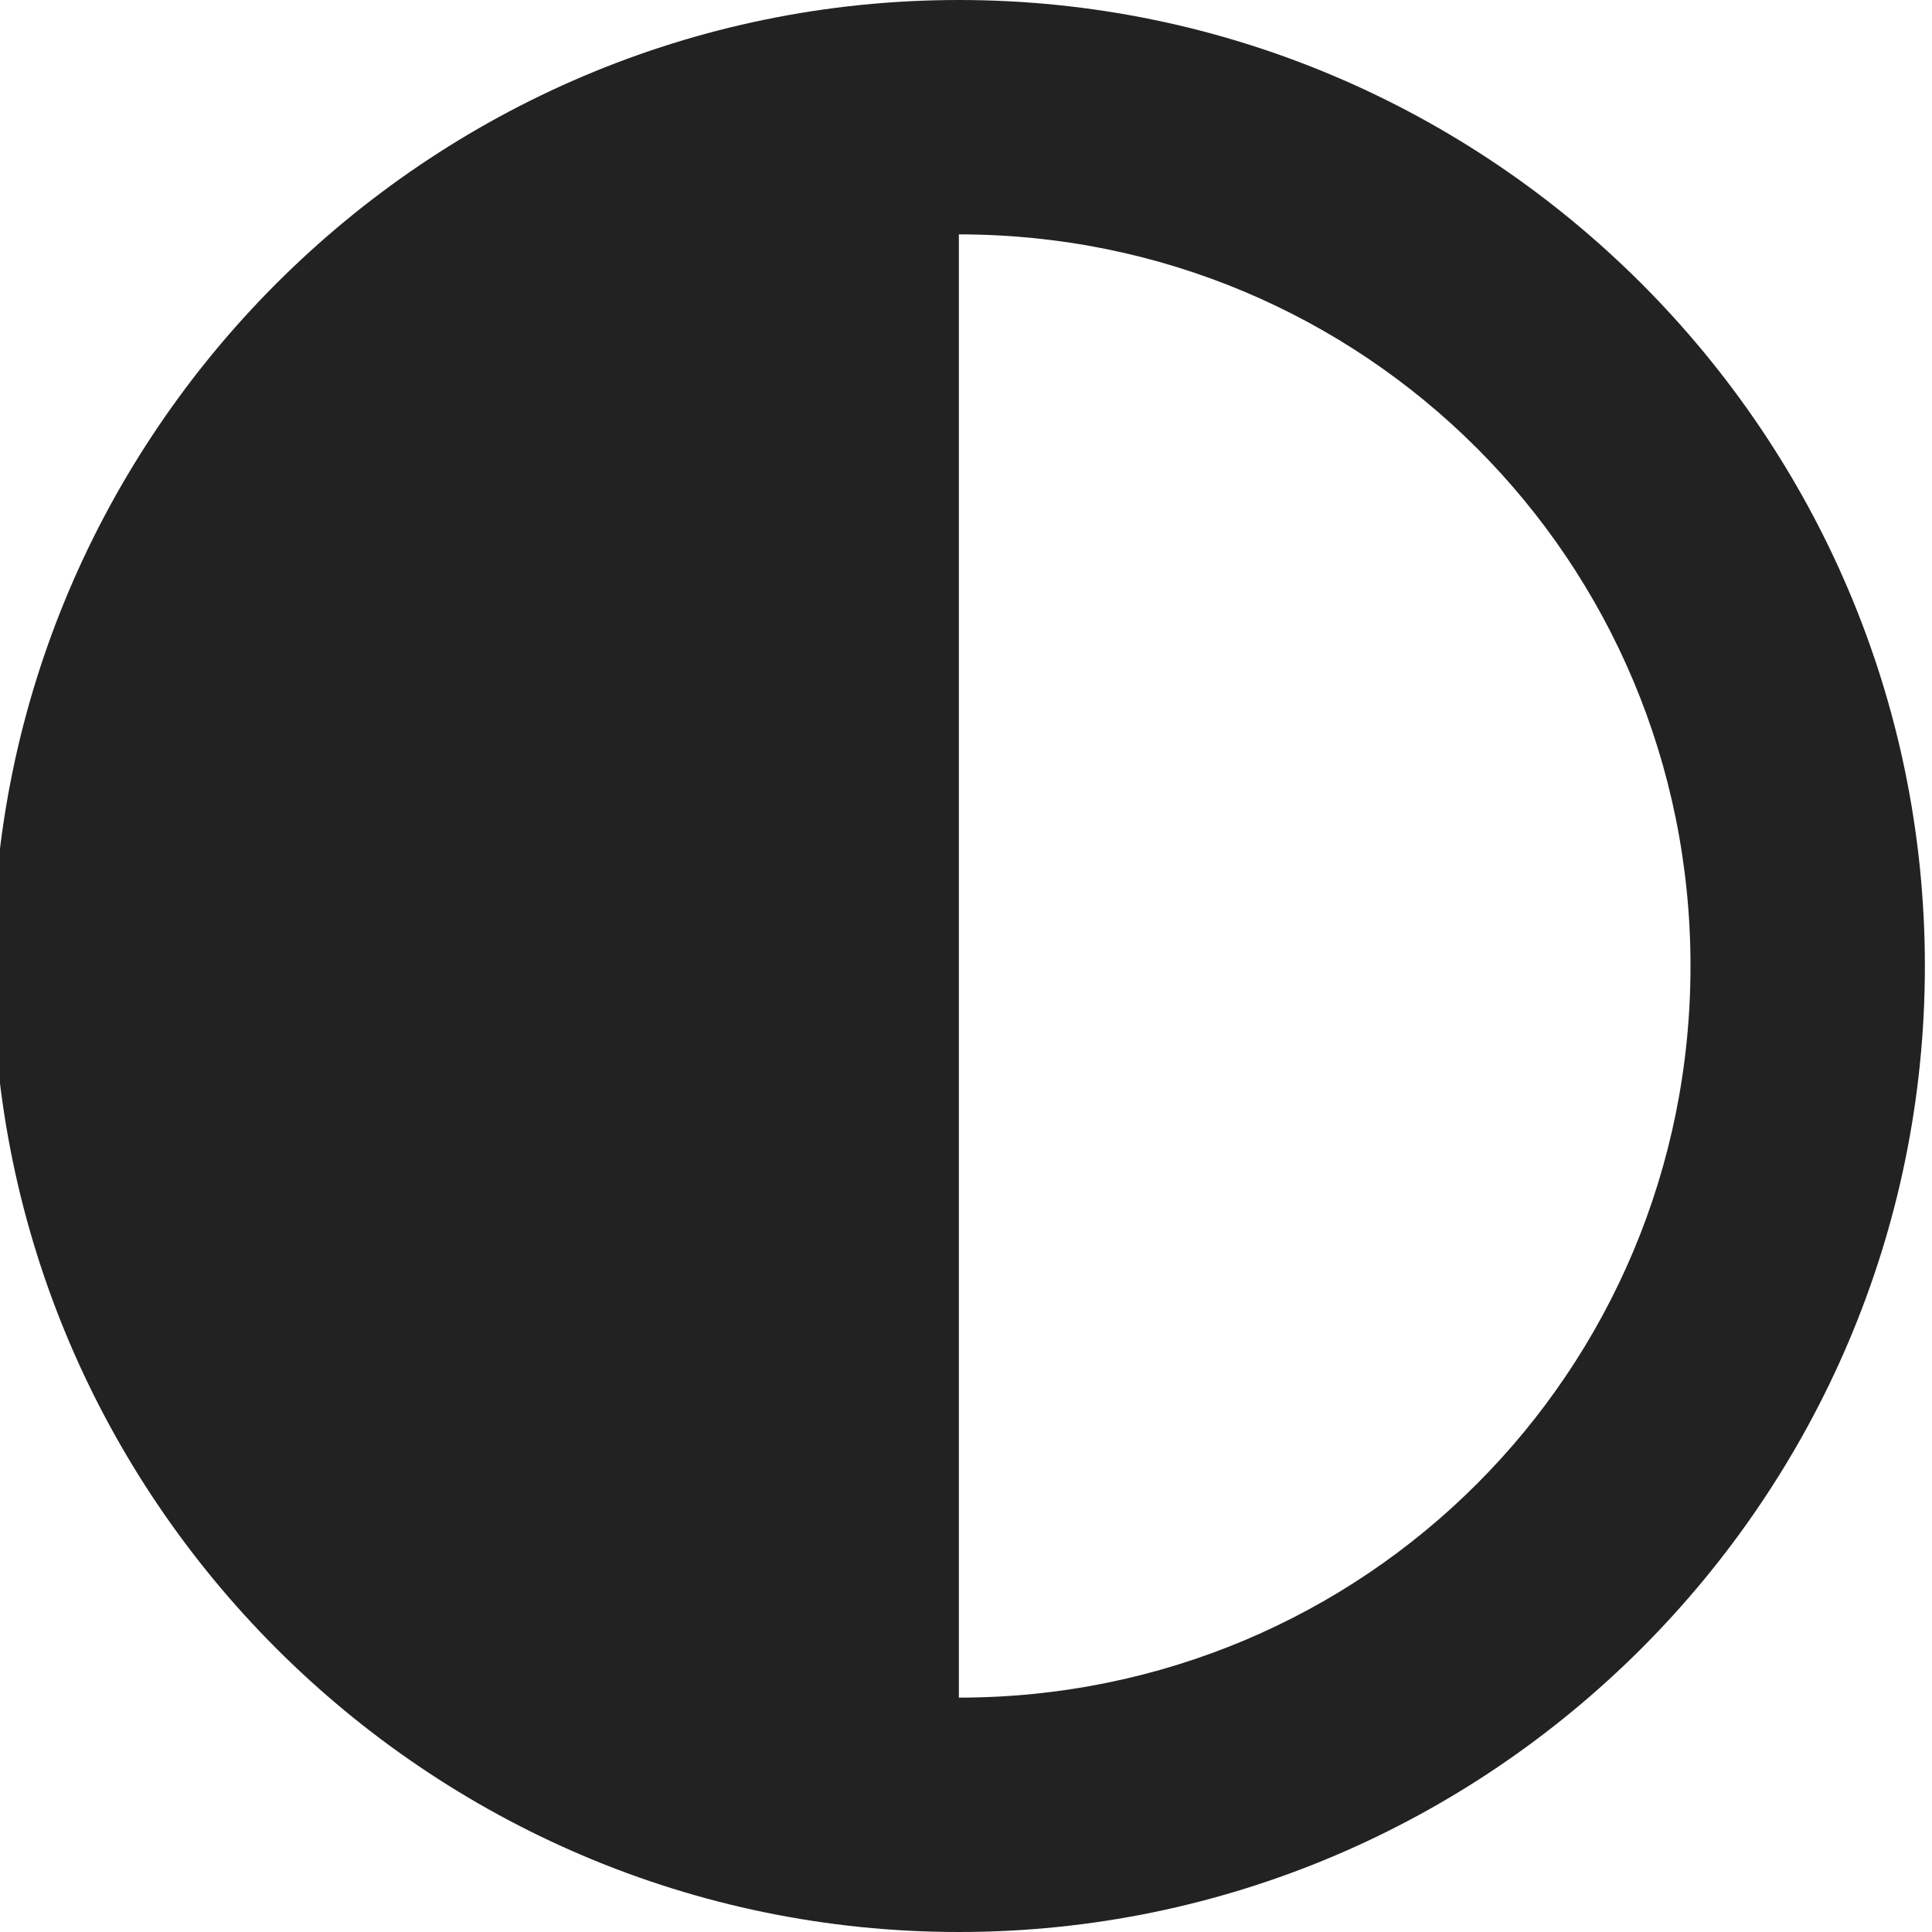
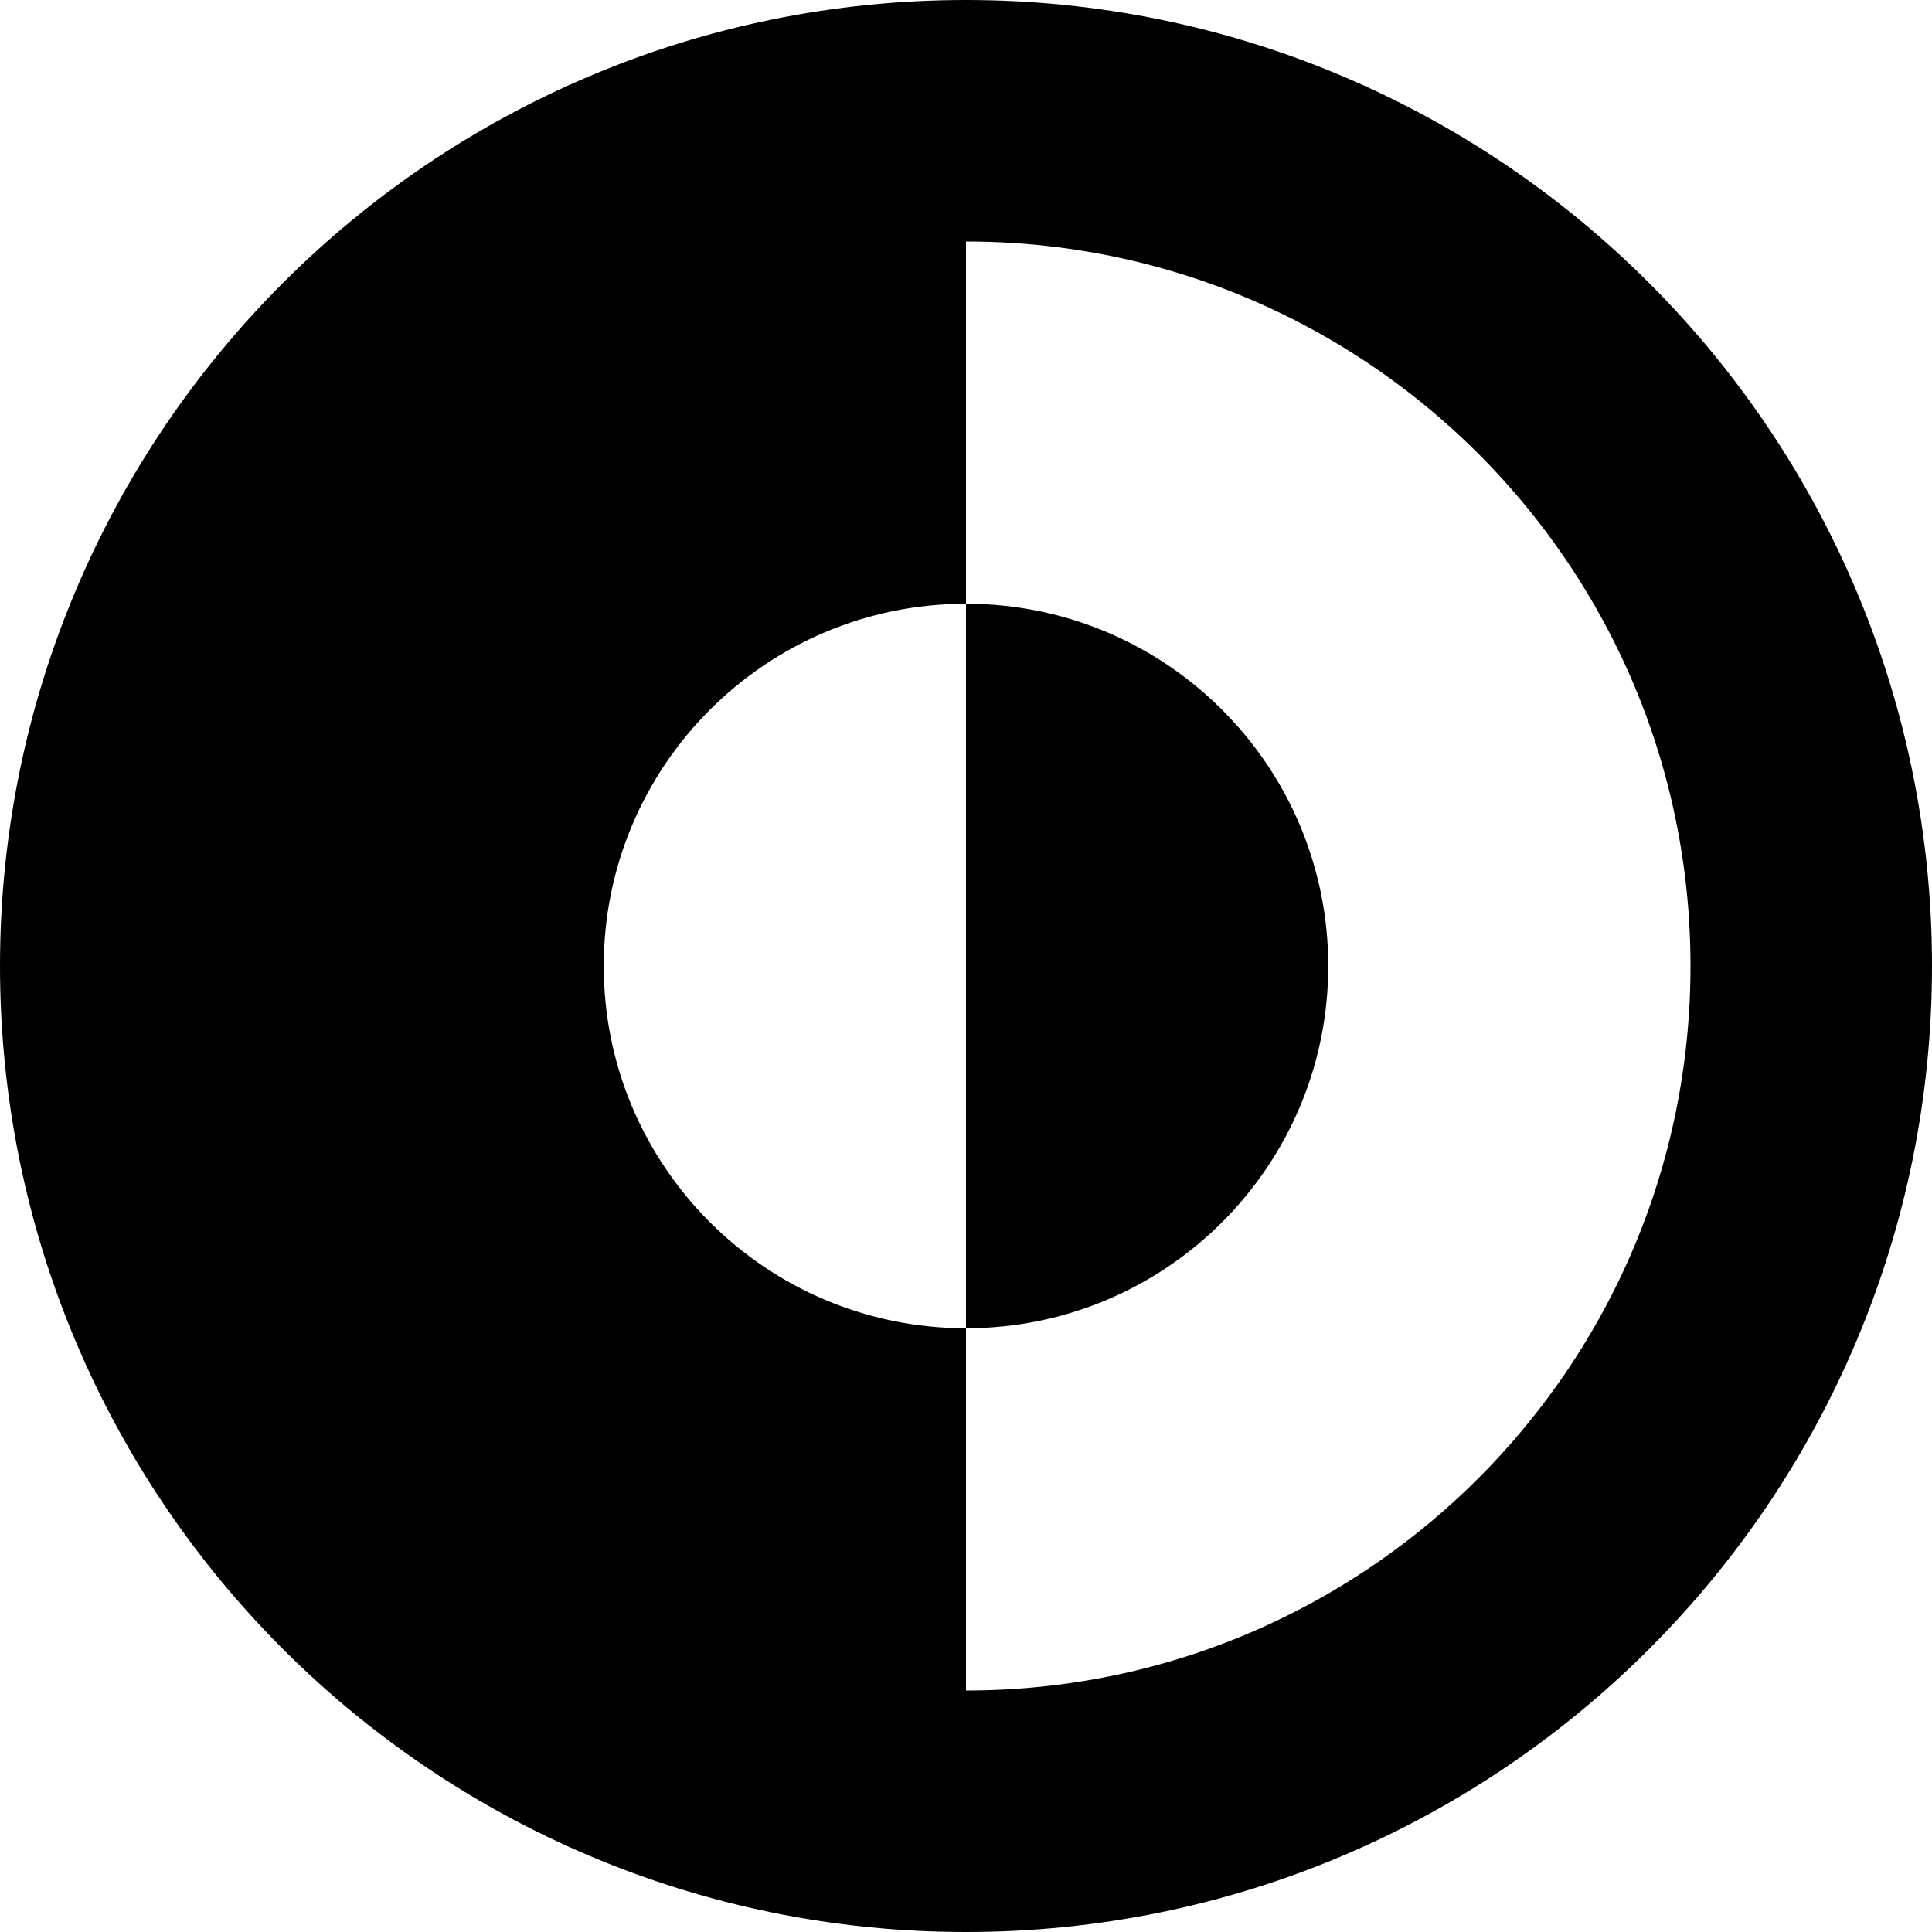
- <svg xmlns="http://www.w3.org/2000/svg" height="16px" viewBox="0 0 16 16" width="16px">
-   <path d="m 7.941 0 c -4.406 0 -8 3.594 -8 8 s 3.594 8 8 8 s 8 -3.594 8 -8 s -3.594 -8 -8 -8 z m 0 1.941 c 3.359 0 6.059 2.699 6.059 6.059 s -2.699 6.059 -6.059 6.059 z m 0 0" fill="#222222" />
+ <svg xmlns:ns0="https://www.gtk.org/grappa" width="16" height="16" ns0:version="1" ns0:keywords="dark-mode display prefer" ns0:state="1">
+   <style type="text/css">
+     .not-initial-state {
+       display: none;
+     }
+   </style>
+   <path d="M 1 8 C 1 11.866, 4.134 15, 8 15 C 11.866 15, 15 11.866, 15 8 C 15 4.134, 11.866 1, 8 1 C 4.134 1, 1 4.134, 1 8 Z" id="path0" ns0:states="0 1" stroke-width="2" stroke-linecap="round" stroke-linejoin="round" stroke="rgb(0,0,0)" fill="none" class="foreground-stroke transparent-fill" ns0:stroke="foreground" />
+   <path d="M 8 7 L 9.937 5.709 M 8 9 L 10.86 7.093 M 8 13 L 5.622 14.586 M 10.77 9.153 L 3.943 13.705 M 6.063 10.291 L 2.678 12.548 M 5.14 8.907 L 1.754 11.164 M 5.23 6.847 L 1.173 9.552 M 8 3 L 1.008 7.661 M 8 1 L 1.536 5.31 M 11 8 C 11 9.657, 9.657 11, 8 11 L 8 8 L 8 5 C 9.657 5, 11 6.343, 11 8 Z M 8 1 C 4.134 1, 1 4.134, 1 8 C 1 11.866, 4.134 15, 8 15 L 8 11 C 6.343 11, 5 9.657, 5 8 C 5 6.343, 6.343 5, 8 5 Z" id="path1" ns0:states="0" stroke-width="0.5" stroke-linecap="round" stroke-linejoin="round" stroke="rgb(0,0,0)" ns0:stroke-width="0.1 0.5 1" fill="none" class="foreground-stroke transparent-fill not-initial-state" ns0:stroke="foreground" />
+   <path d="M 11 8 C 11 9.657, 9.657 11, 8 11 L 8 8 L 8 5 C 9.657 5, 11 6.343, 11 8 Z M 8 1 C 4.134 1, 1 4.134, 1 8 C 1 11.866, 4.134 15, 8 15 L 8 11 C 6.343 11, 5 9.657, 5 8 C 5 6.343, 6.343 5, 8 5 Z" id="path2" ns0:states="1" stroke="none" fill-rule="nonzero" fill="rgb(0,0,0)" class="foreground-fill" ns0:fill="foreground" />
</svg>
